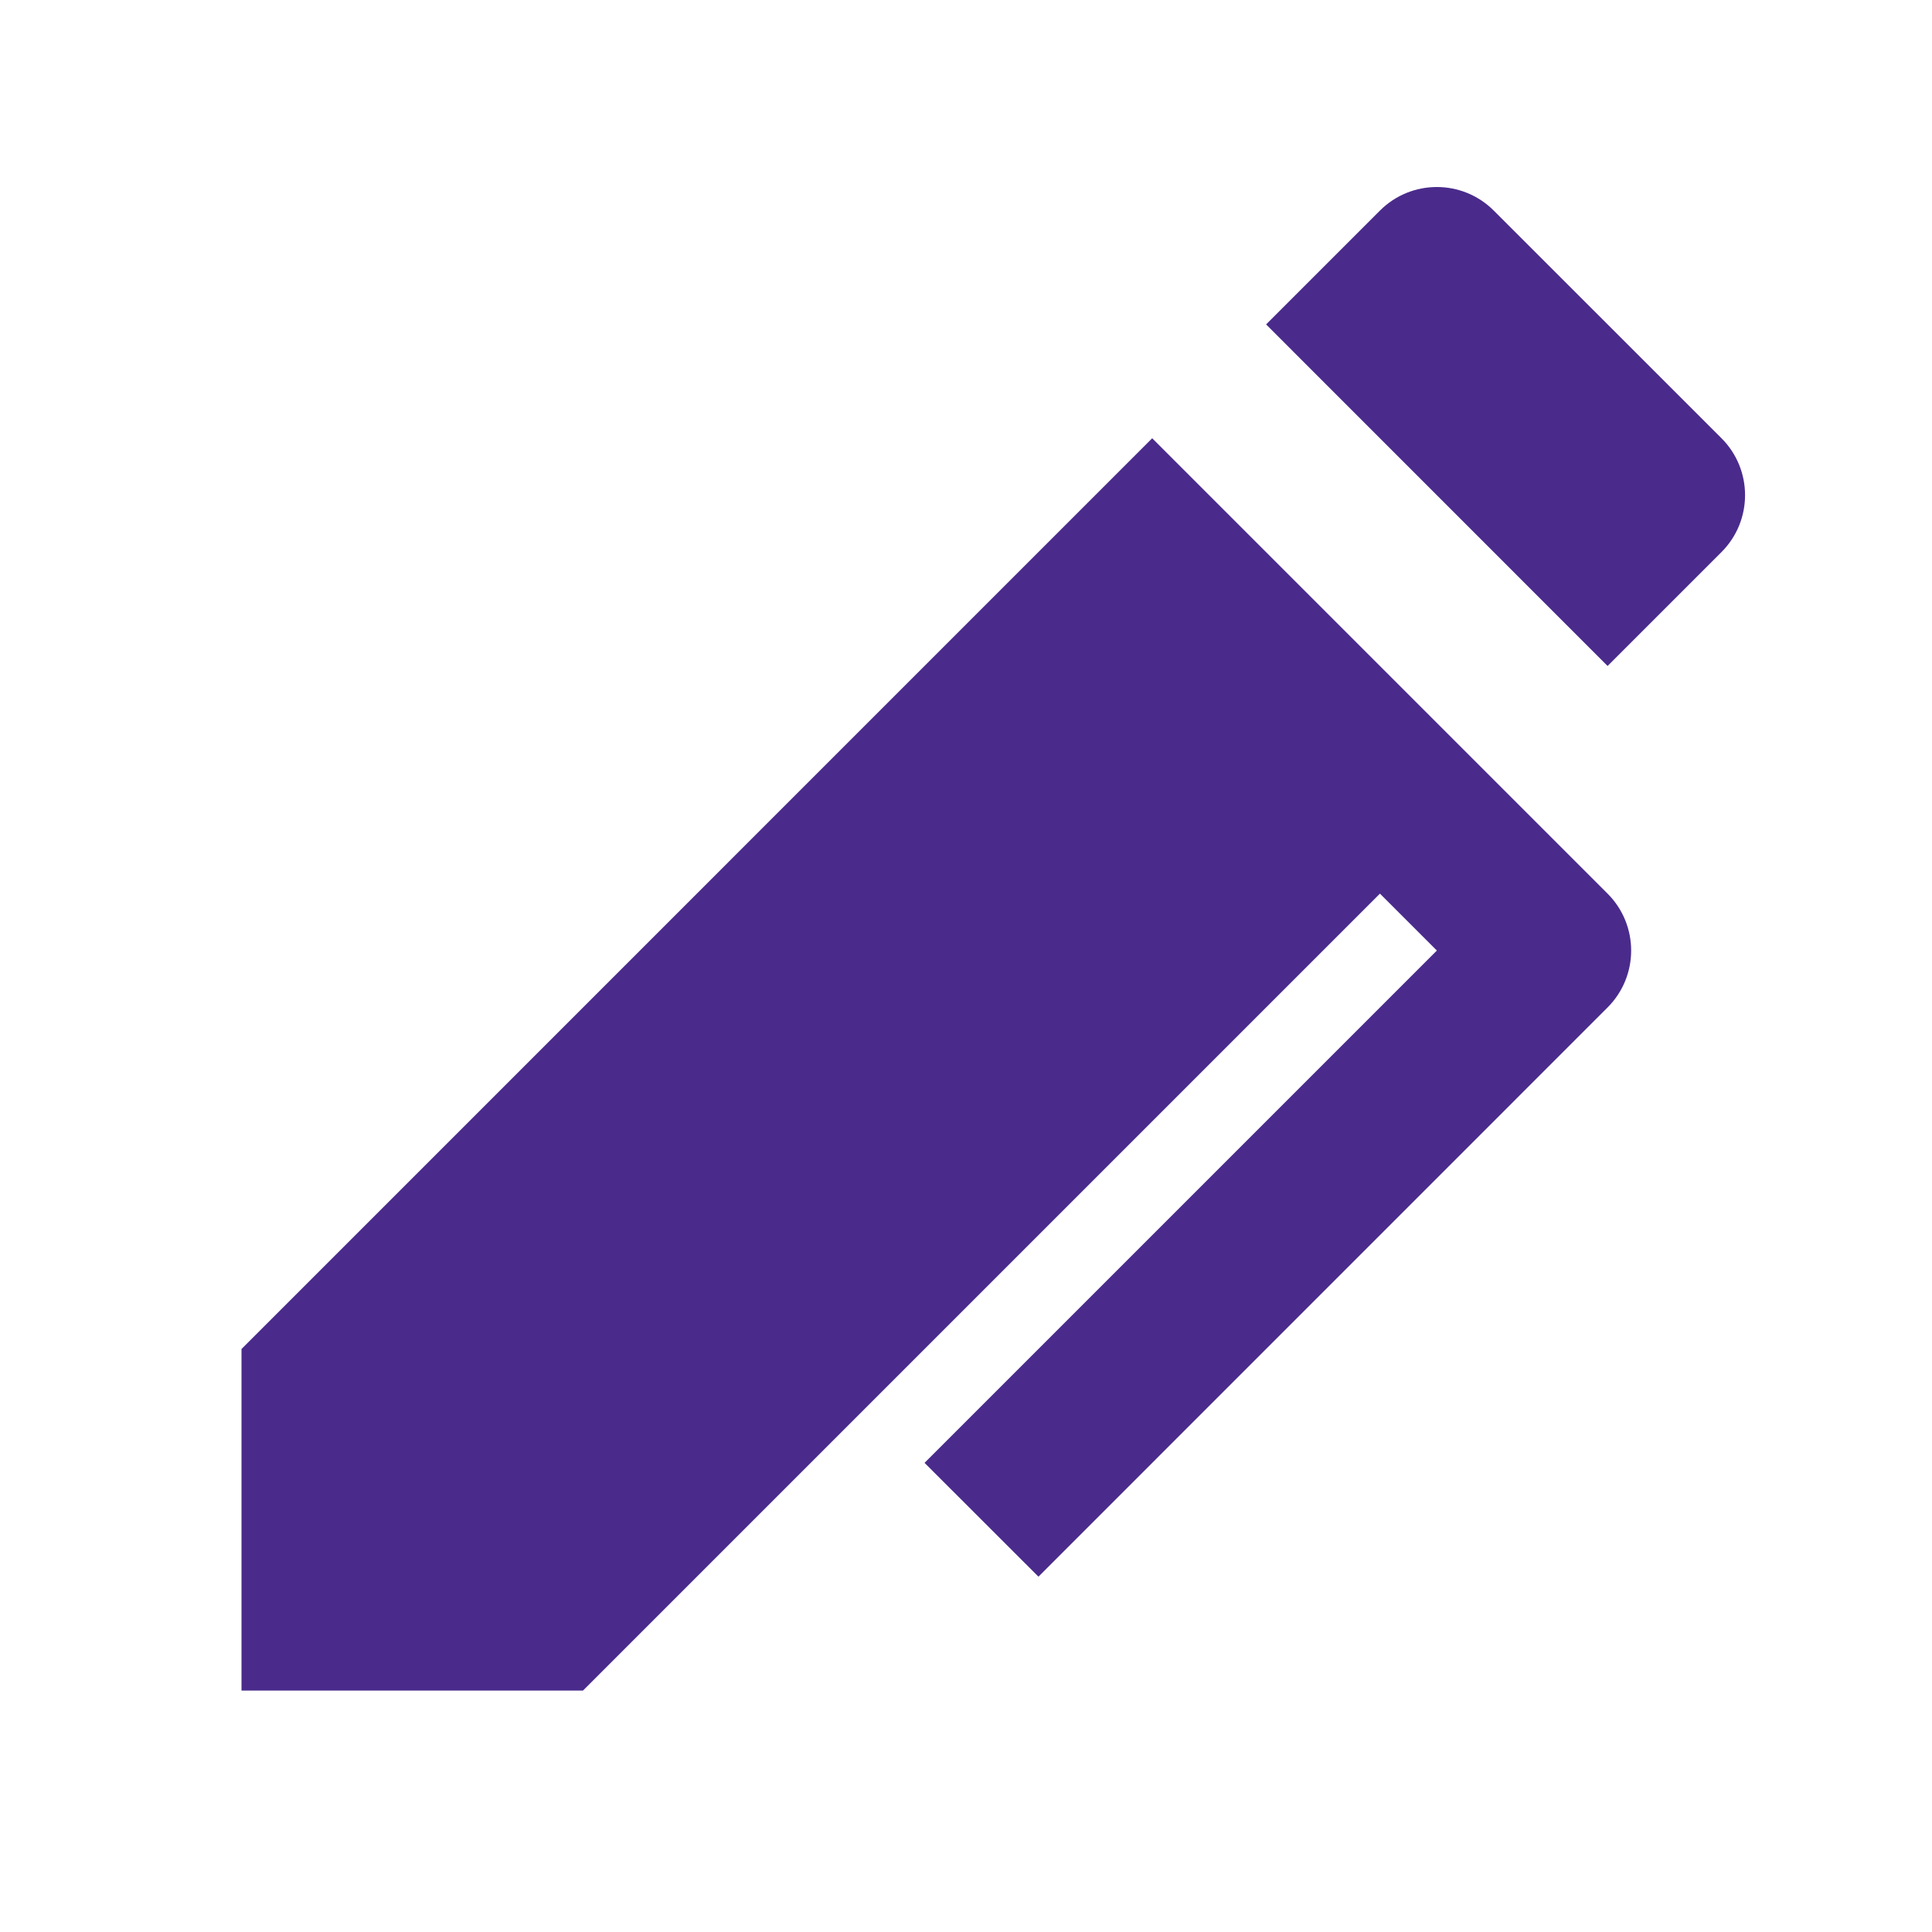
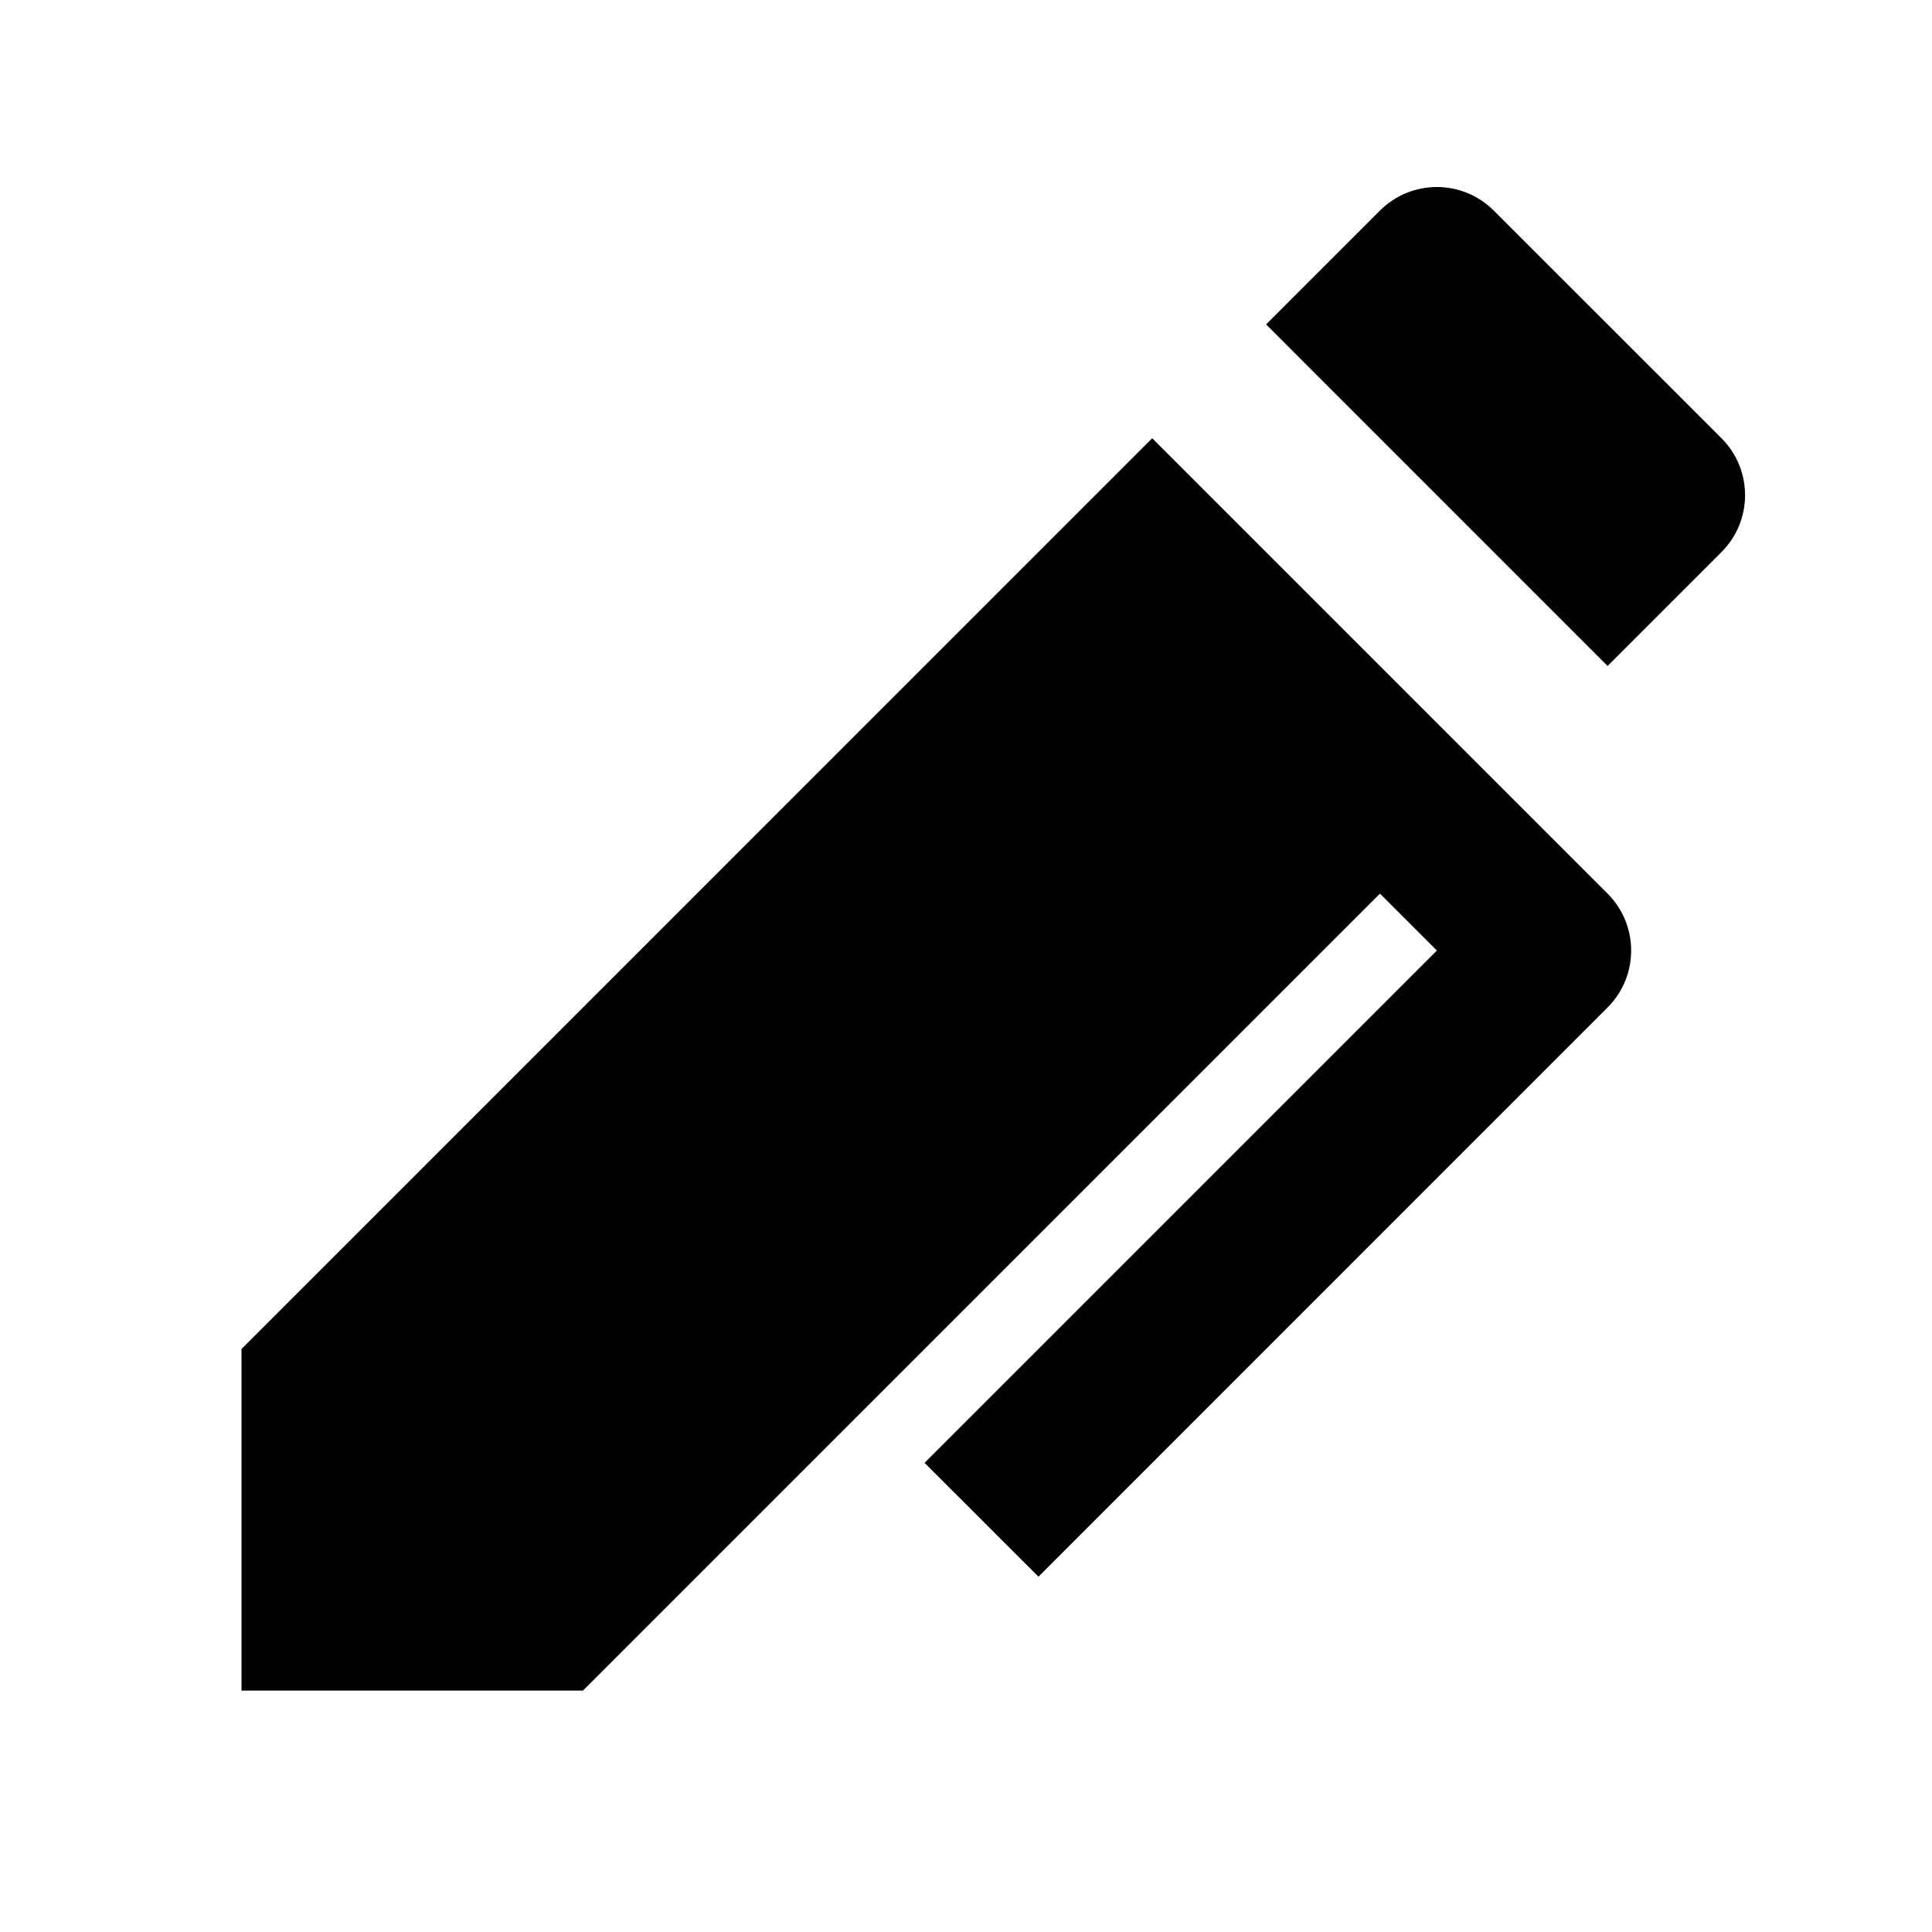
<svg xmlns="http://www.w3.org/2000/svg" viewBox="0 0 24 24" width="24" height="24">
  <path fill="none" d="M0 0h24v24H0z" />
-   <path d="M17.849 11.808l-.707-.707-9.9 9.9H3v-4.243L14.313 5.444l5.657 5.657a1 1 0 0 1 0 1.414l-7.07 7.071-1.415-1.414 6.364-6.364zm.707-9.192l2.829 2.828a1 1 0 0 1 0 1.414L19.97 8.273 15.728 4.03l1.414-1.414a1 1 0 0 1 1.414 0z" fill="rgba(74,43,140,1)" />
+   <path d="M17.849 11.808l-.707-.707-9.9 9.9H3v-4.243L14.313 5.444l5.657 5.657a1 1 0 0 1 0 1.414l-7.07 7.071-1.415-1.414 6.364-6.364zm.707-9.192l2.829 2.828a1 1 0 0 1 0 1.414L19.97 8.273 15.728 4.03l1.414-1.414a1 1 0 0 1 1.414 0z" fill="current" />
</svg>
